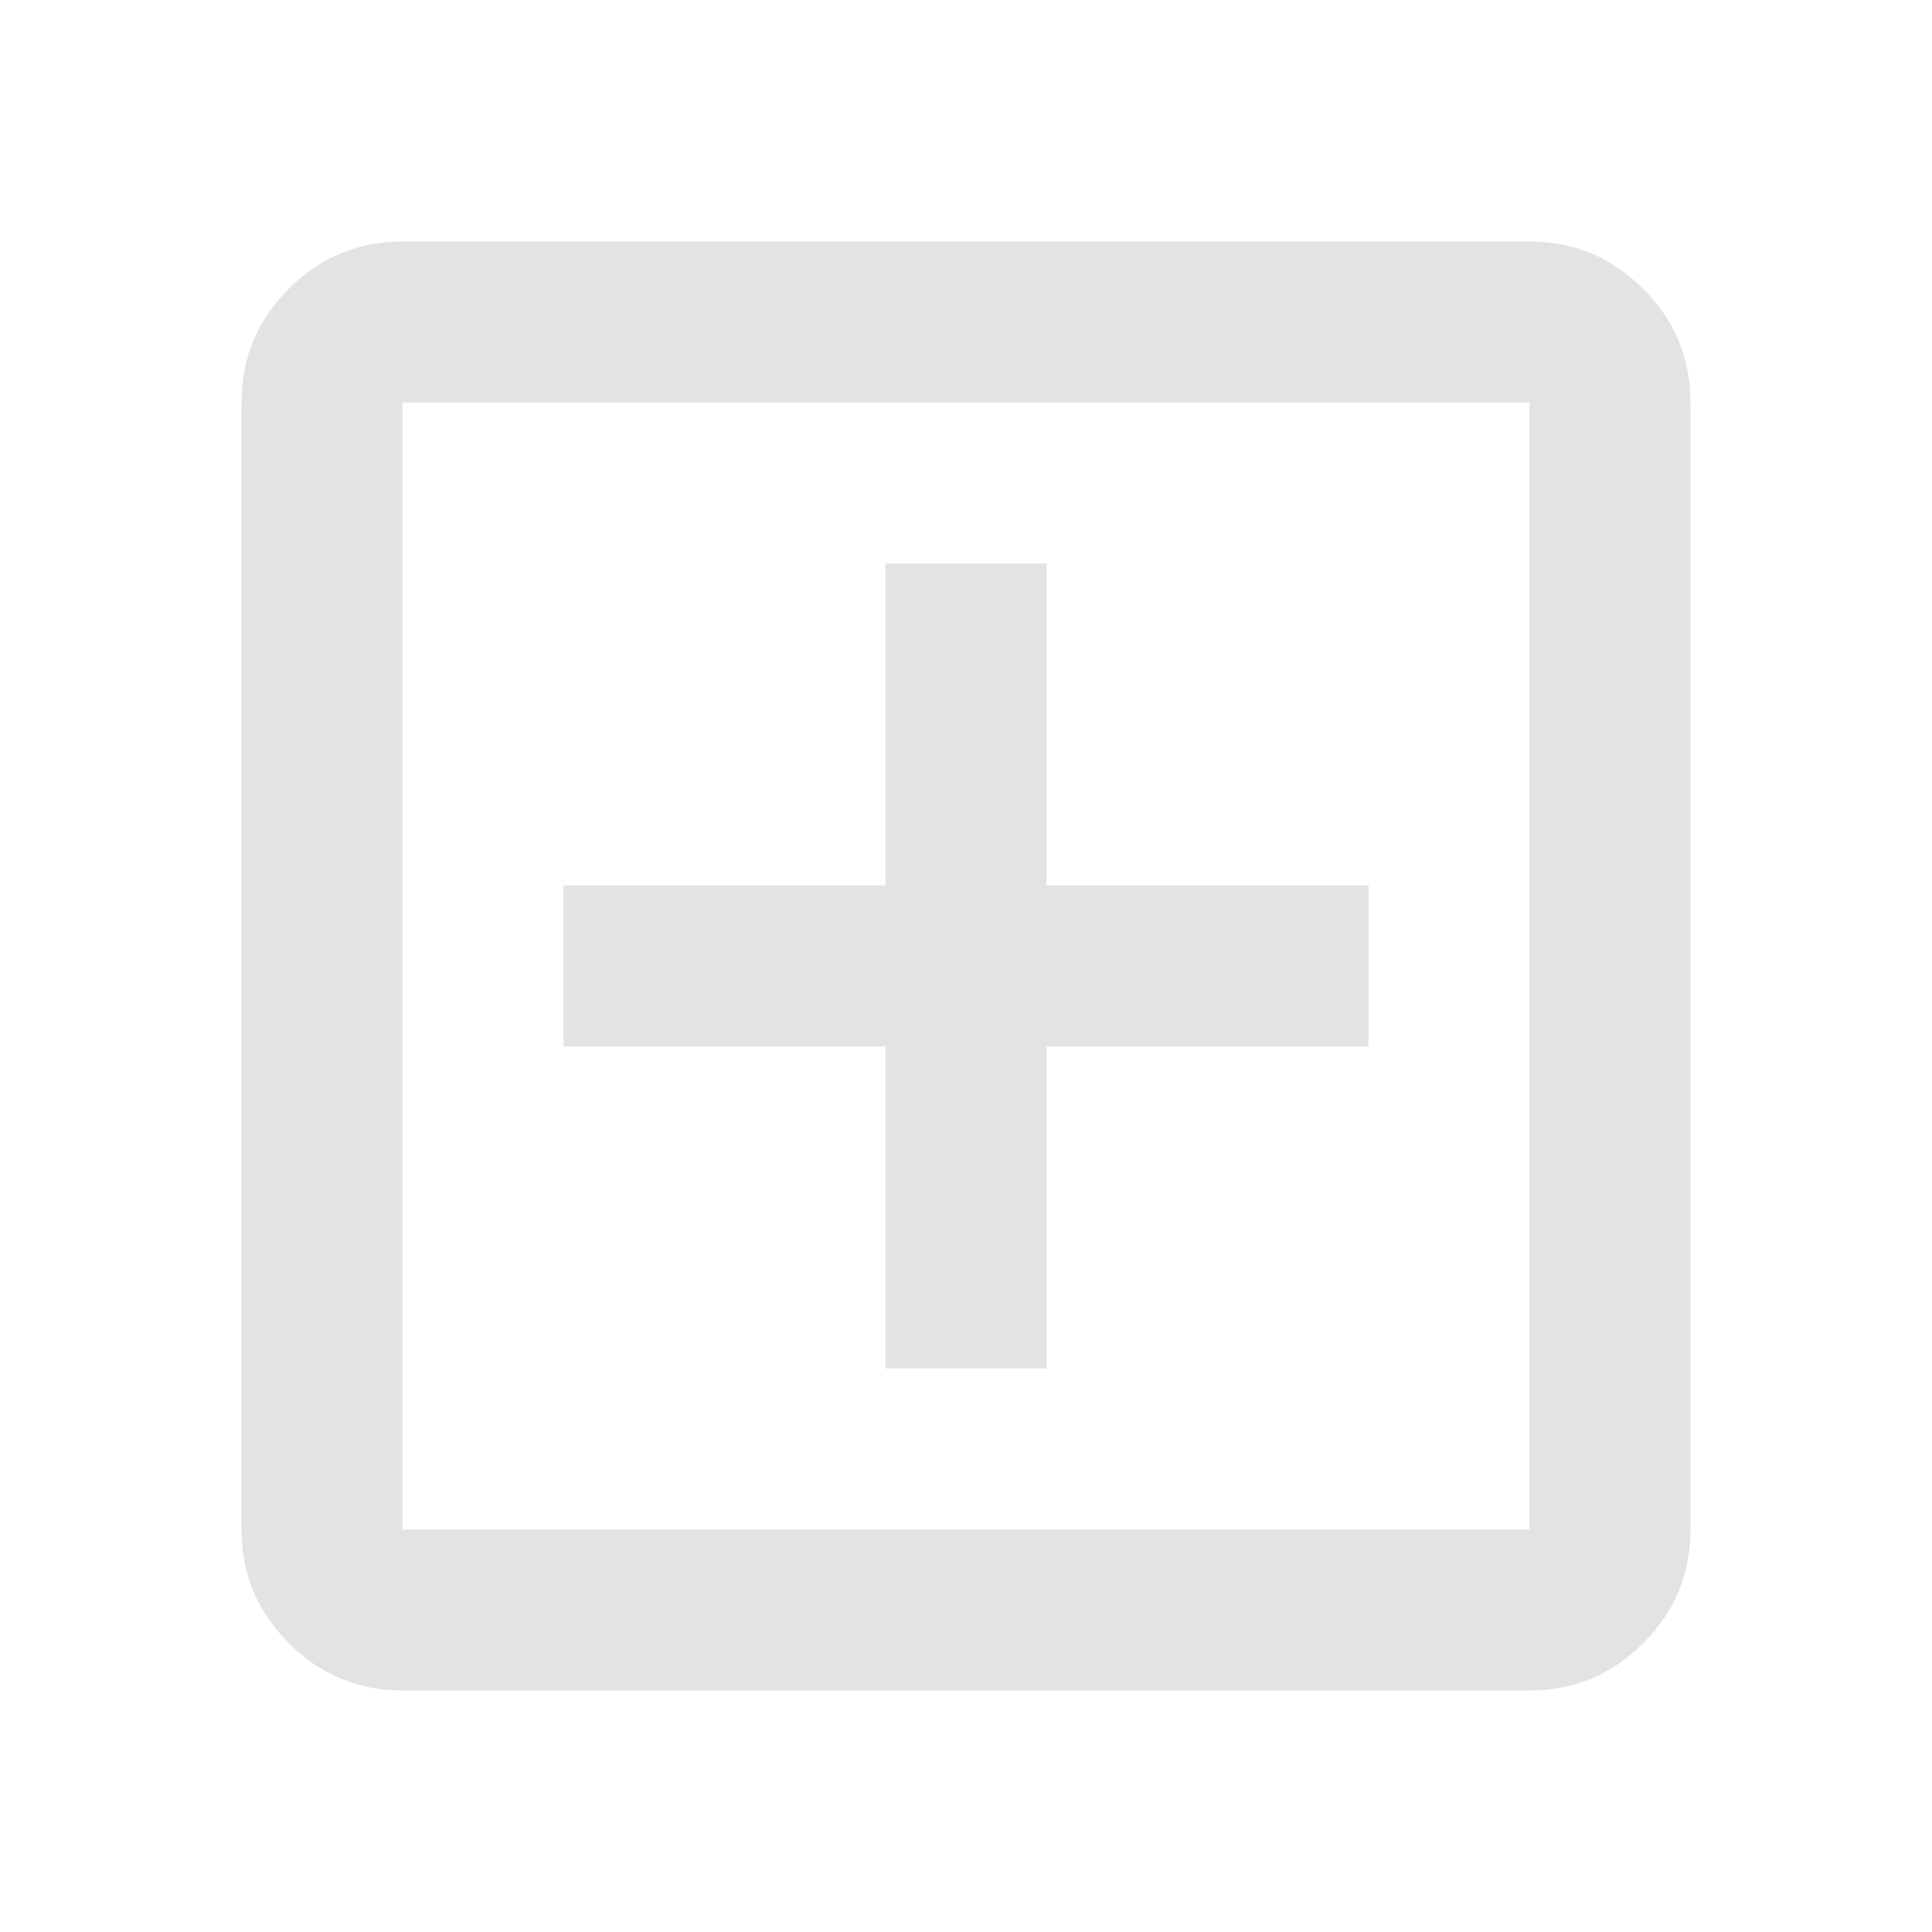
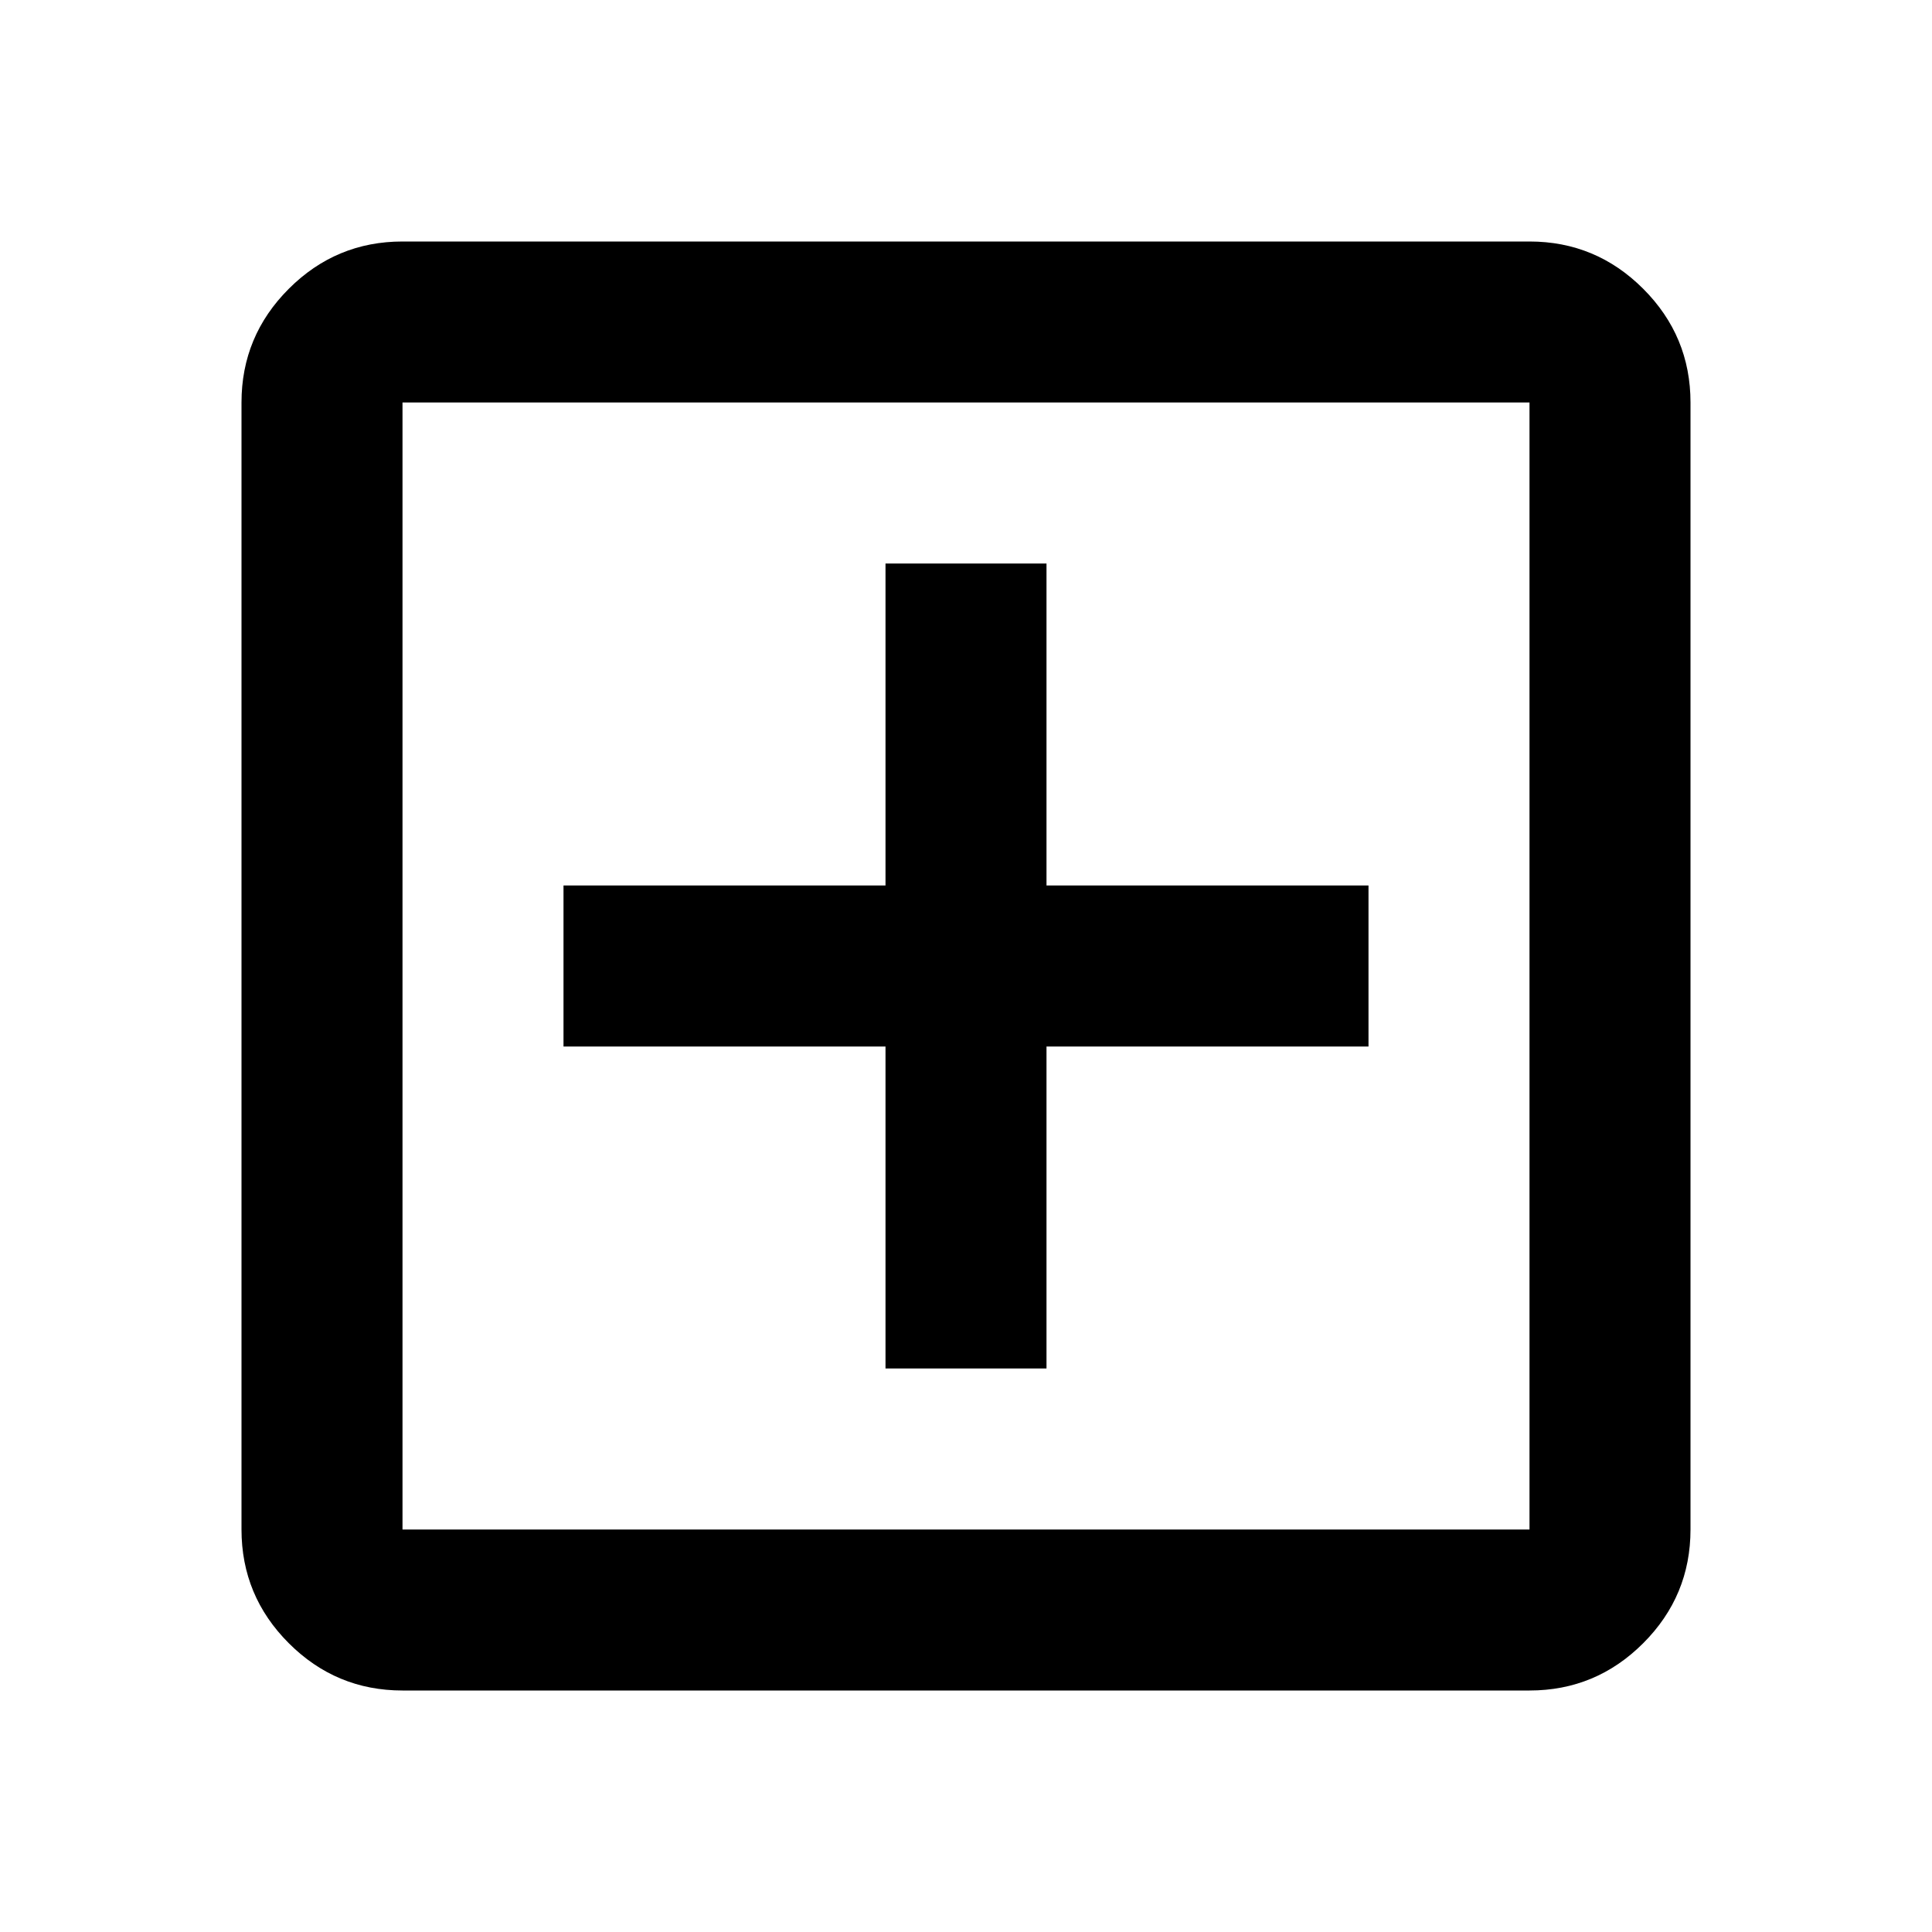
- <svg xmlns="http://www.w3.org/2000/svg" height="24px" viewBox="0 -960 960 960" width="24px" fill="#e3e3e3">
-   <path d="M440-280h80v-160h160v-80H520v-160h-80v160H280v80h160v160ZM200-120q-33 0-56.5-23.5T120-200v-560q0-33 23.5-56.5T200-840h560q33 0 56.5 23.5T840-760v560q0 33-23.5 56.5T760-120H200Zm0-80h560v-560H200v560Zm0-560v560-560Z" />
+ <svg xmlns="http://www.w3.org/2000/svg" height="24px" viewBox="0 -960 960 960" width="24px" fill="none">
+   <path d="M440-280h80v-160h160v-80H520v-160h-80v160H280v80h160v160ZM200-120q-33 0-56.5-23.5T120-200v-560q0-33 23.5-56.5T200-840h560q33 0 56.5 23.5T840-760v560q0 33-23.5 56.5T760-120H200Zm0-80h560v-560H200v560Zm0-560v560-560Z" fill="currentColor" />
</svg>
